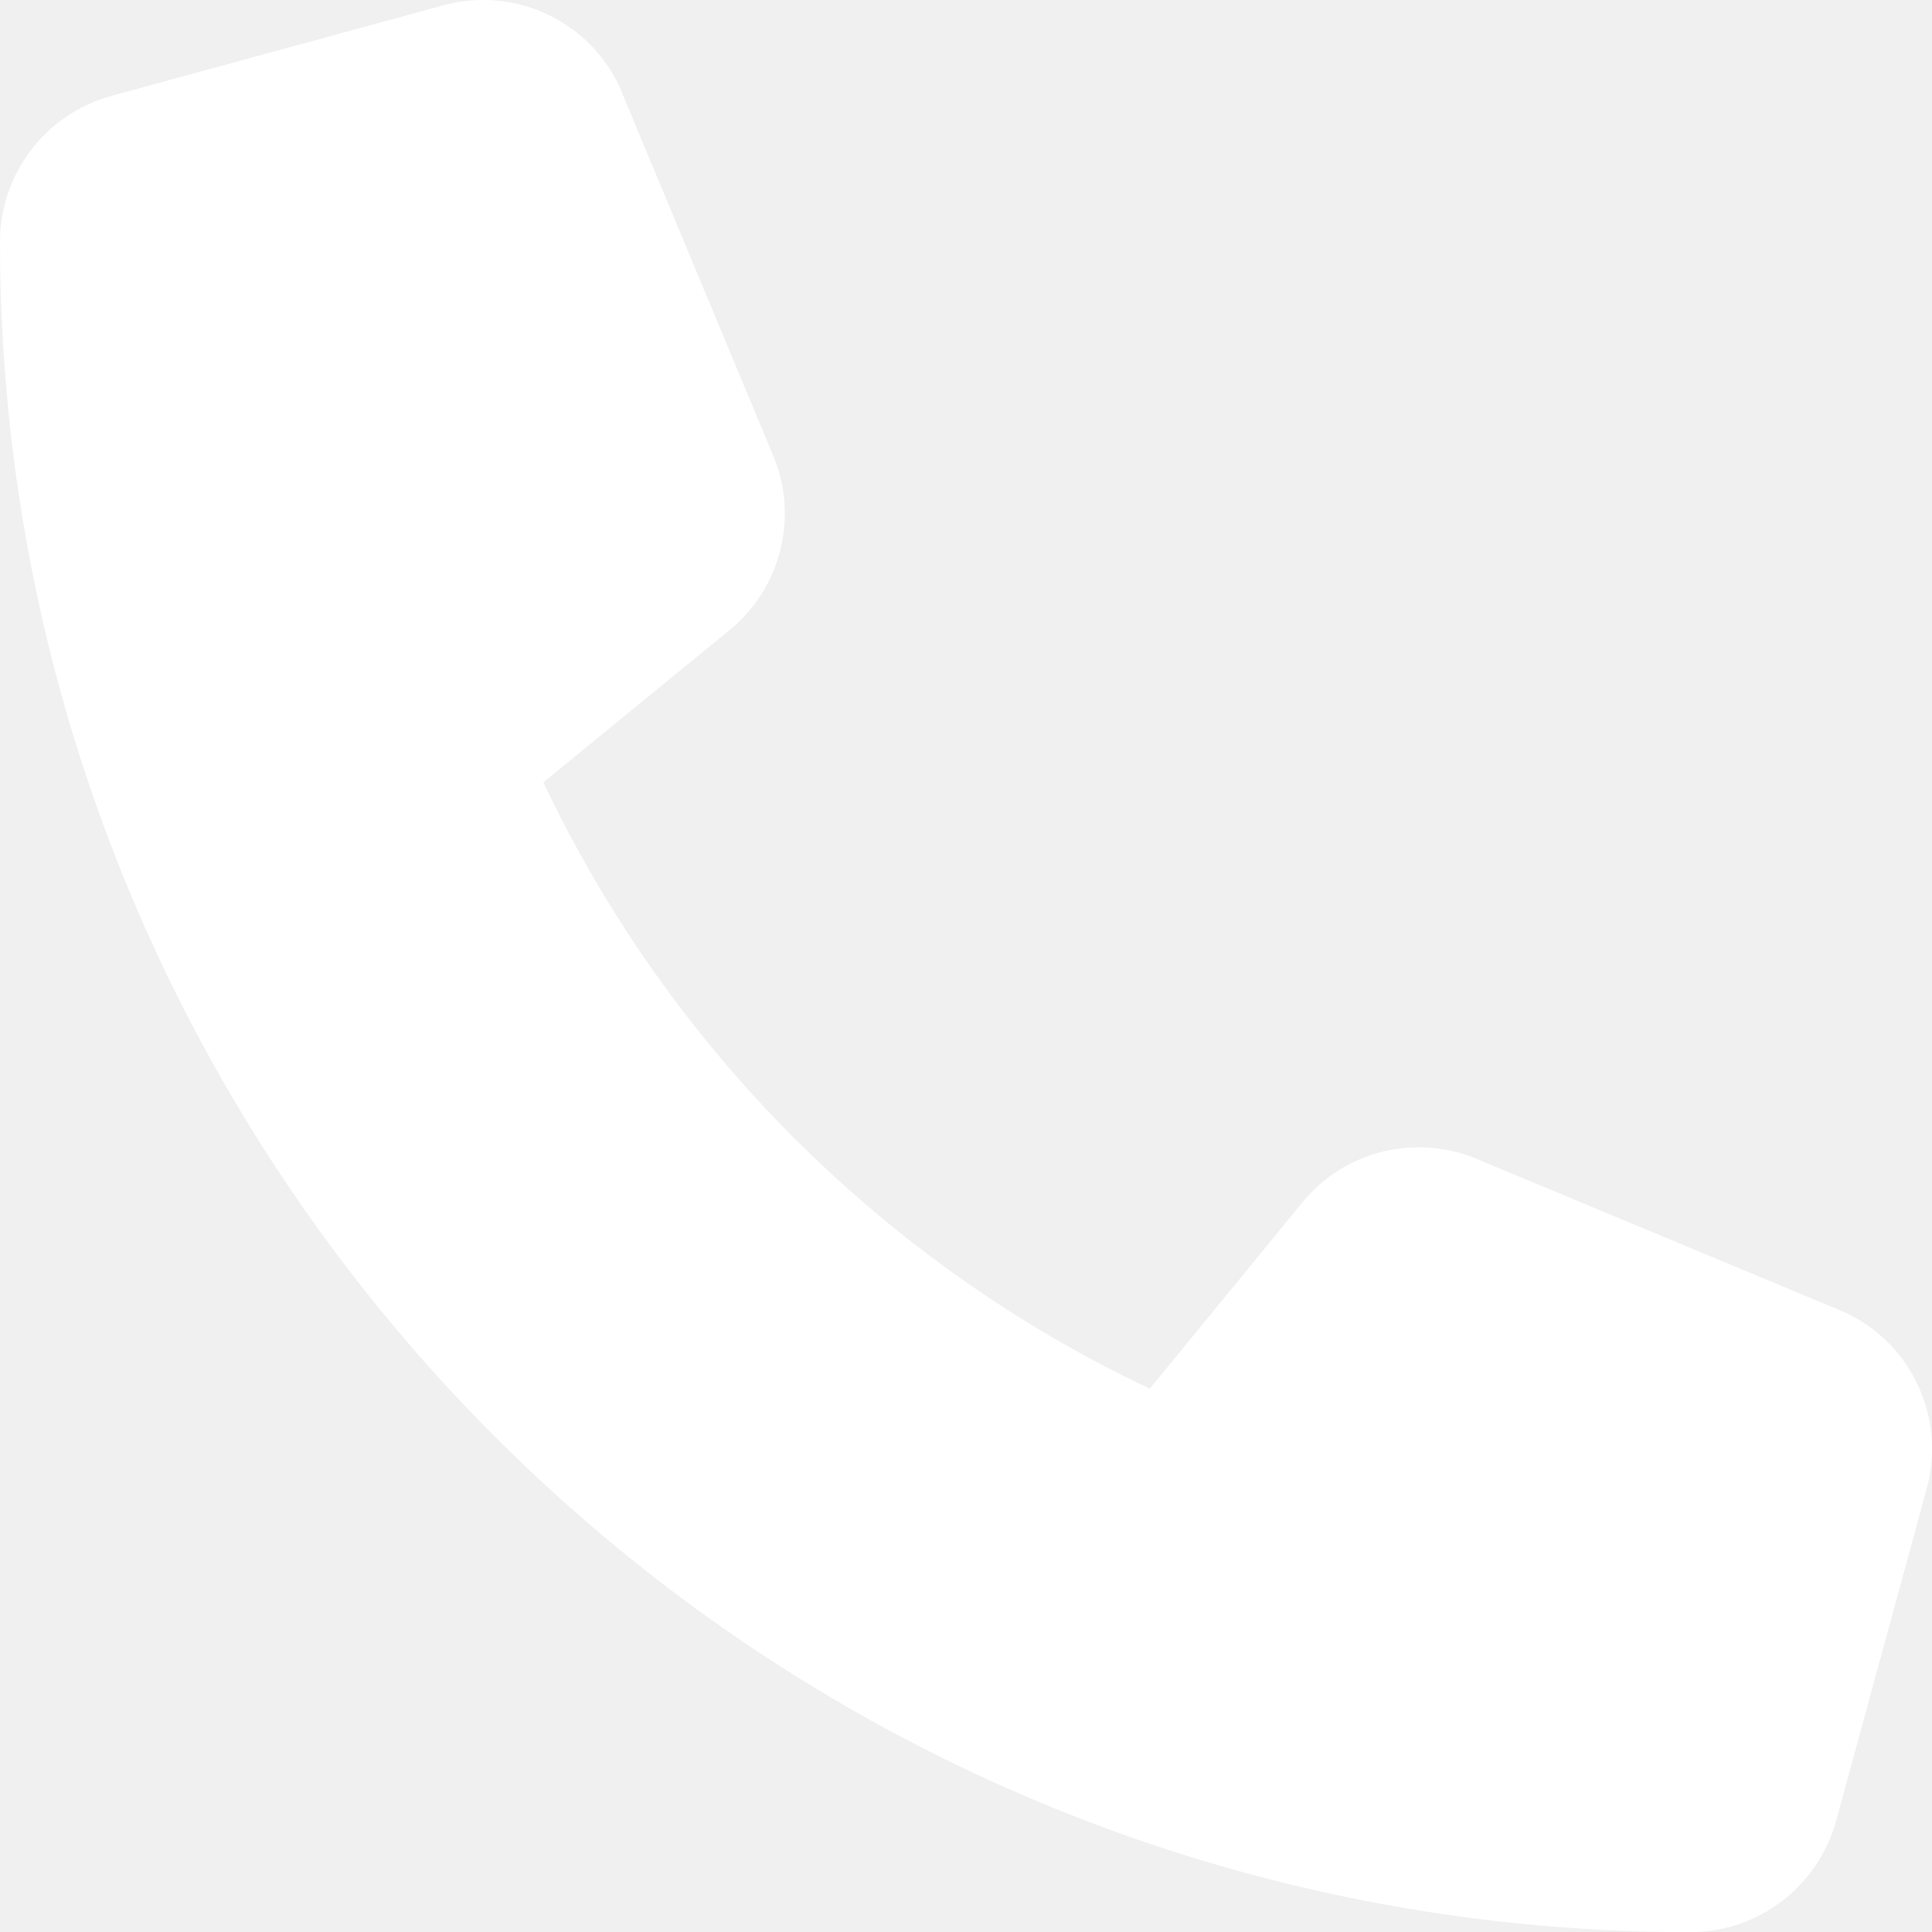
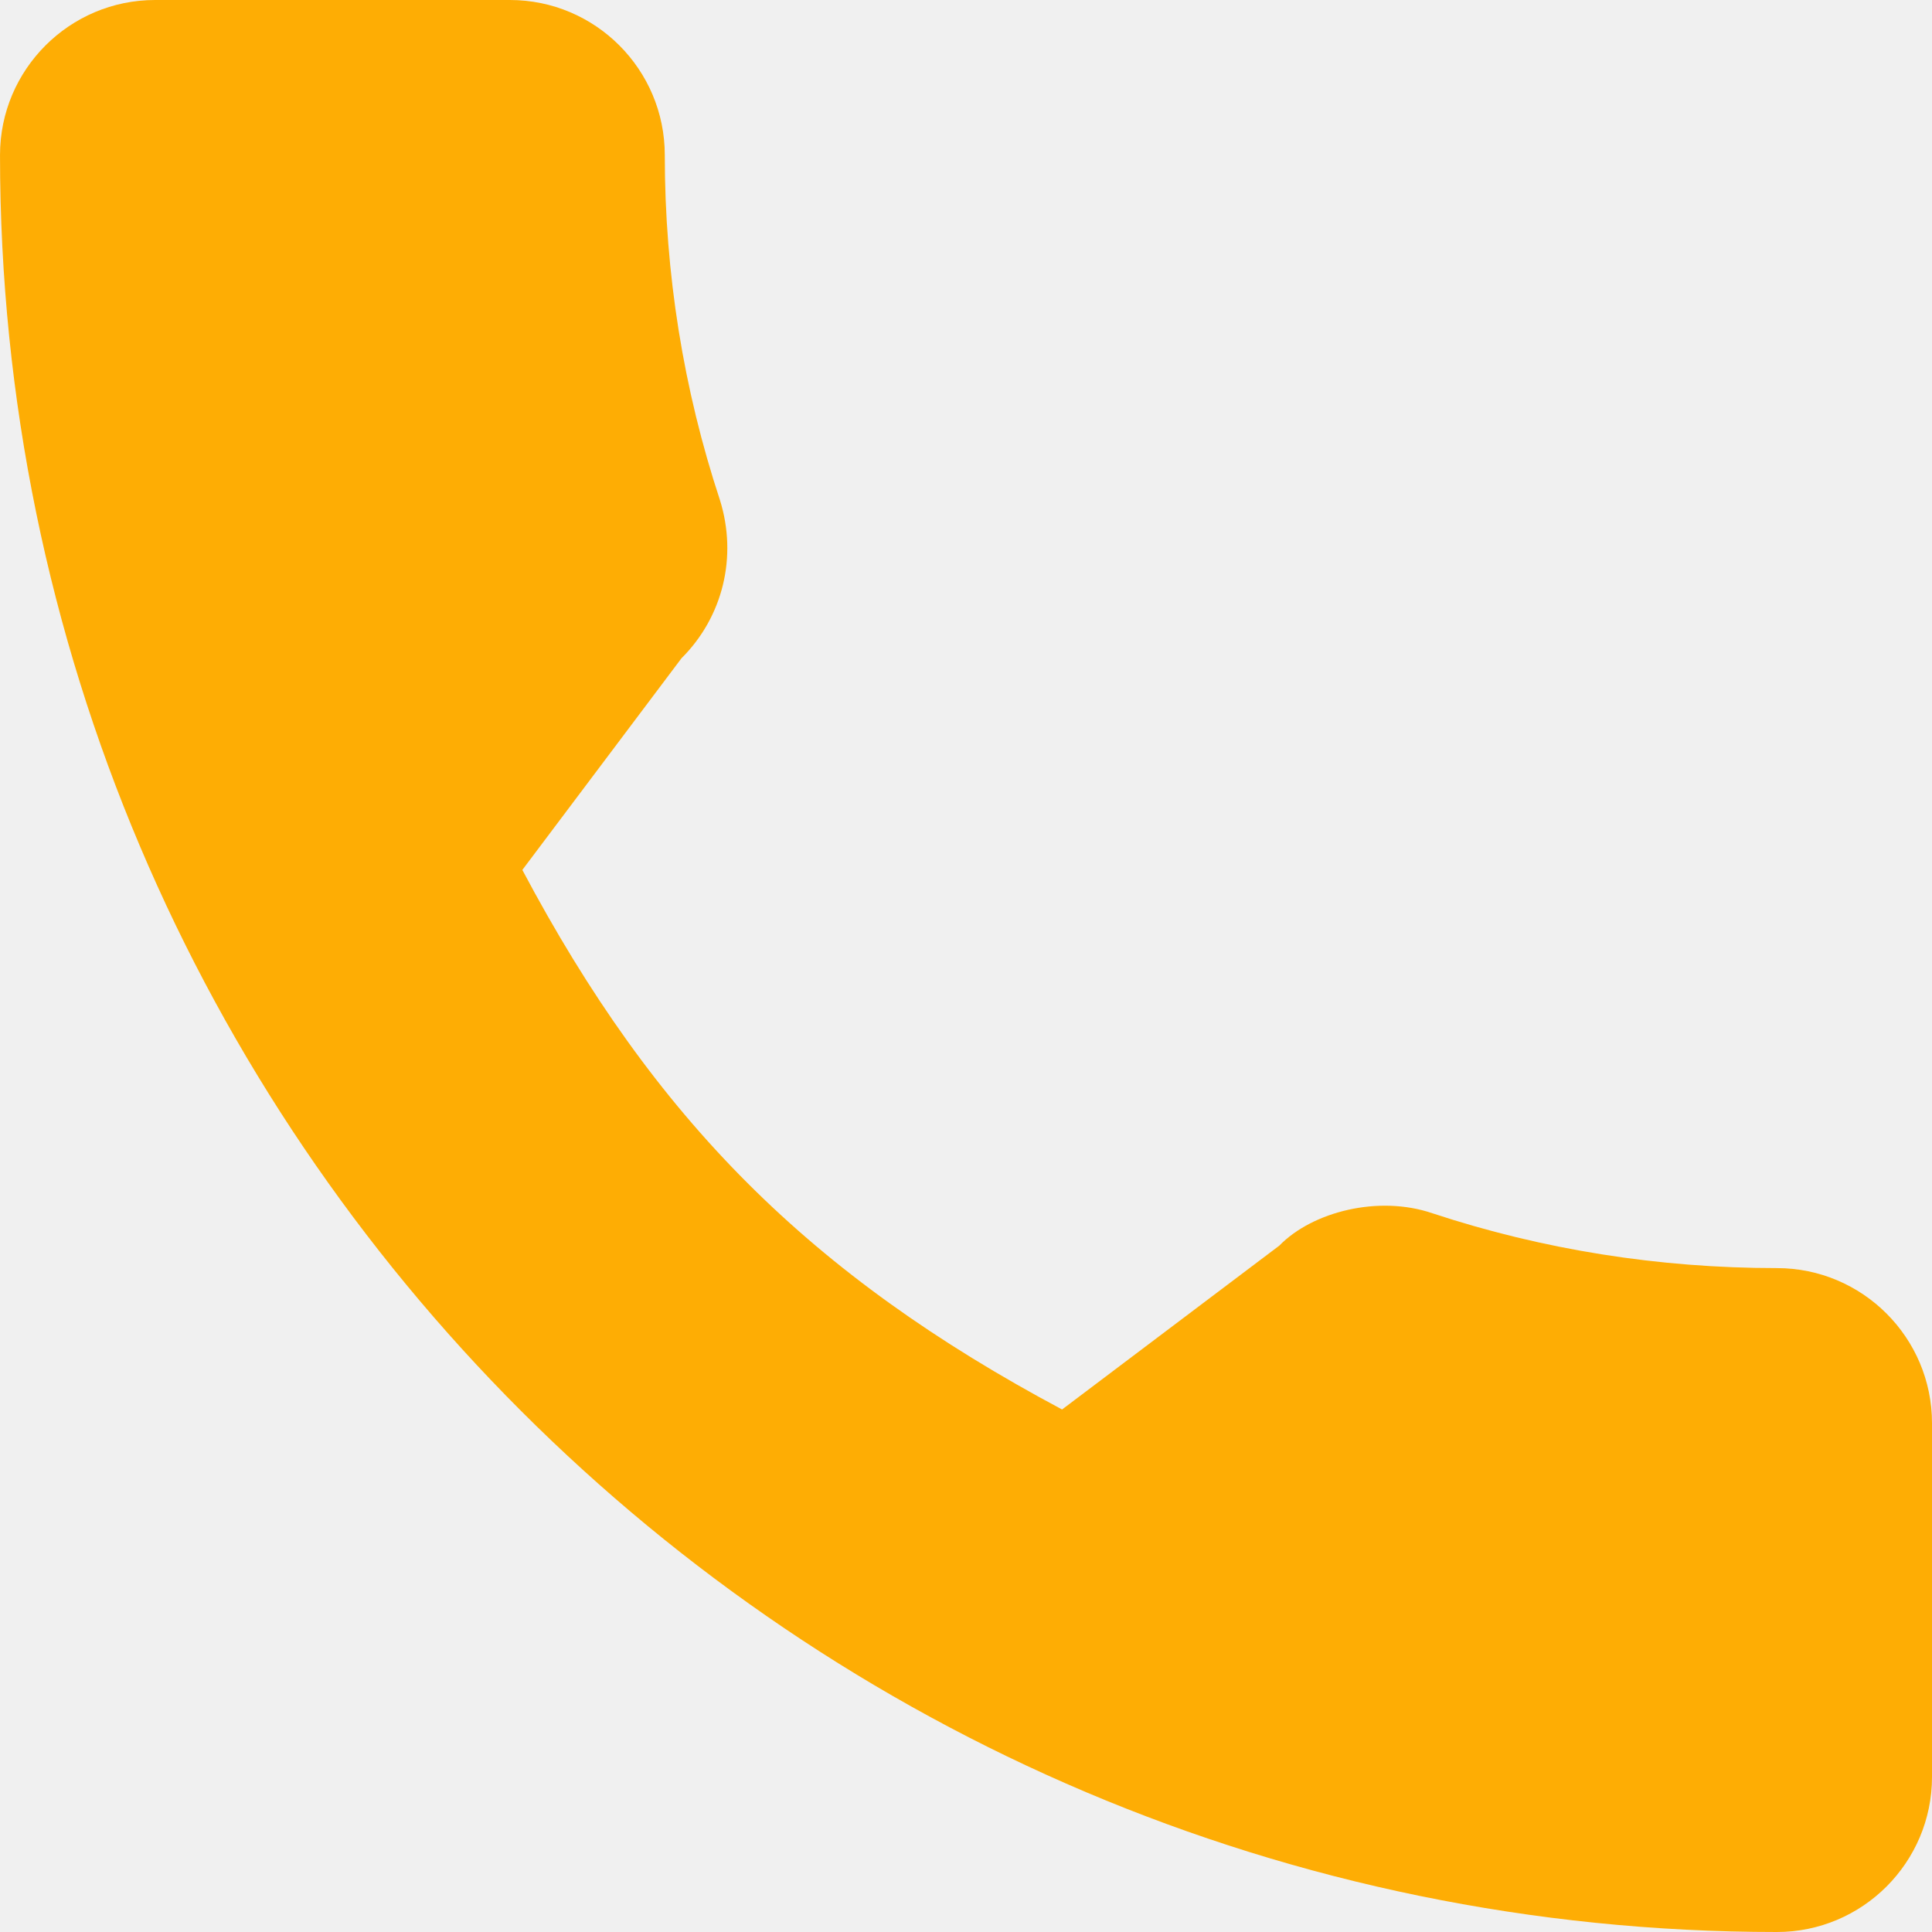
- <svg xmlns="http://www.w3.org/2000/svg" width="16" height="16" viewBox="0 0 16 16" fill="none">
-   <path d="M5.153 0.769C4.912 0.188 4.278 -0.121 3.672 0.044L0.922 0.794C0.378 0.944 0 1.438 0 2.001C0 9.732 6.269 16.001 14 16.001C14.562 16.001 15.056 15.623 15.206 15.079L15.956 12.329C16.122 11.723 15.812 11.088 15.231 10.848L12.231 9.598C11.722 9.385 11.131 9.532 10.784 9.96L9.522 11.501C7.322 10.46 5.541 8.679 4.5 6.479L6.041 5.219C6.469 4.869 6.616 4.282 6.403 3.773L5.153 0.773V0.769Z" fill="white" />
+ <svg xmlns="http://www.w3.org/2000/svg" width="11" height="11" viewBox="0 0 11 11" fill="none">
+   <g clip-path="url(#clip0_518_231)">
+     <path d="M10.117 7.22C9.444 7.22 8.783 7.115 8.156 6.908C7.849 6.803 7.472 6.899 7.284 7.092L6.047 8.025C4.613 7.26 3.729 6.376 2.974 4.953L3.88 3.748C4.116 3.513 4.2 3.17 4.099 2.847C3.891 2.217 3.785 1.556 3.785 0.883C3.785 0.396 3.39 0 2.903 0H0.883C0.396 0 6.10352e-05 0.396 6.10352e-05 0.883C6.10352e-05 6.461 4.539 11 10.117 11C10.604 11 11 10.604 11 10.117V8.103C11 7.616 10.604 7.22 10.117 7.22Z" fill="#FEAD04" />
+   </g>
+   <defs>
+     <clipPath id="clip0_518_231">
+       <rect width="11" height="11" fill="white" />
+     </clipPath>
+   </defs>
</svg>
